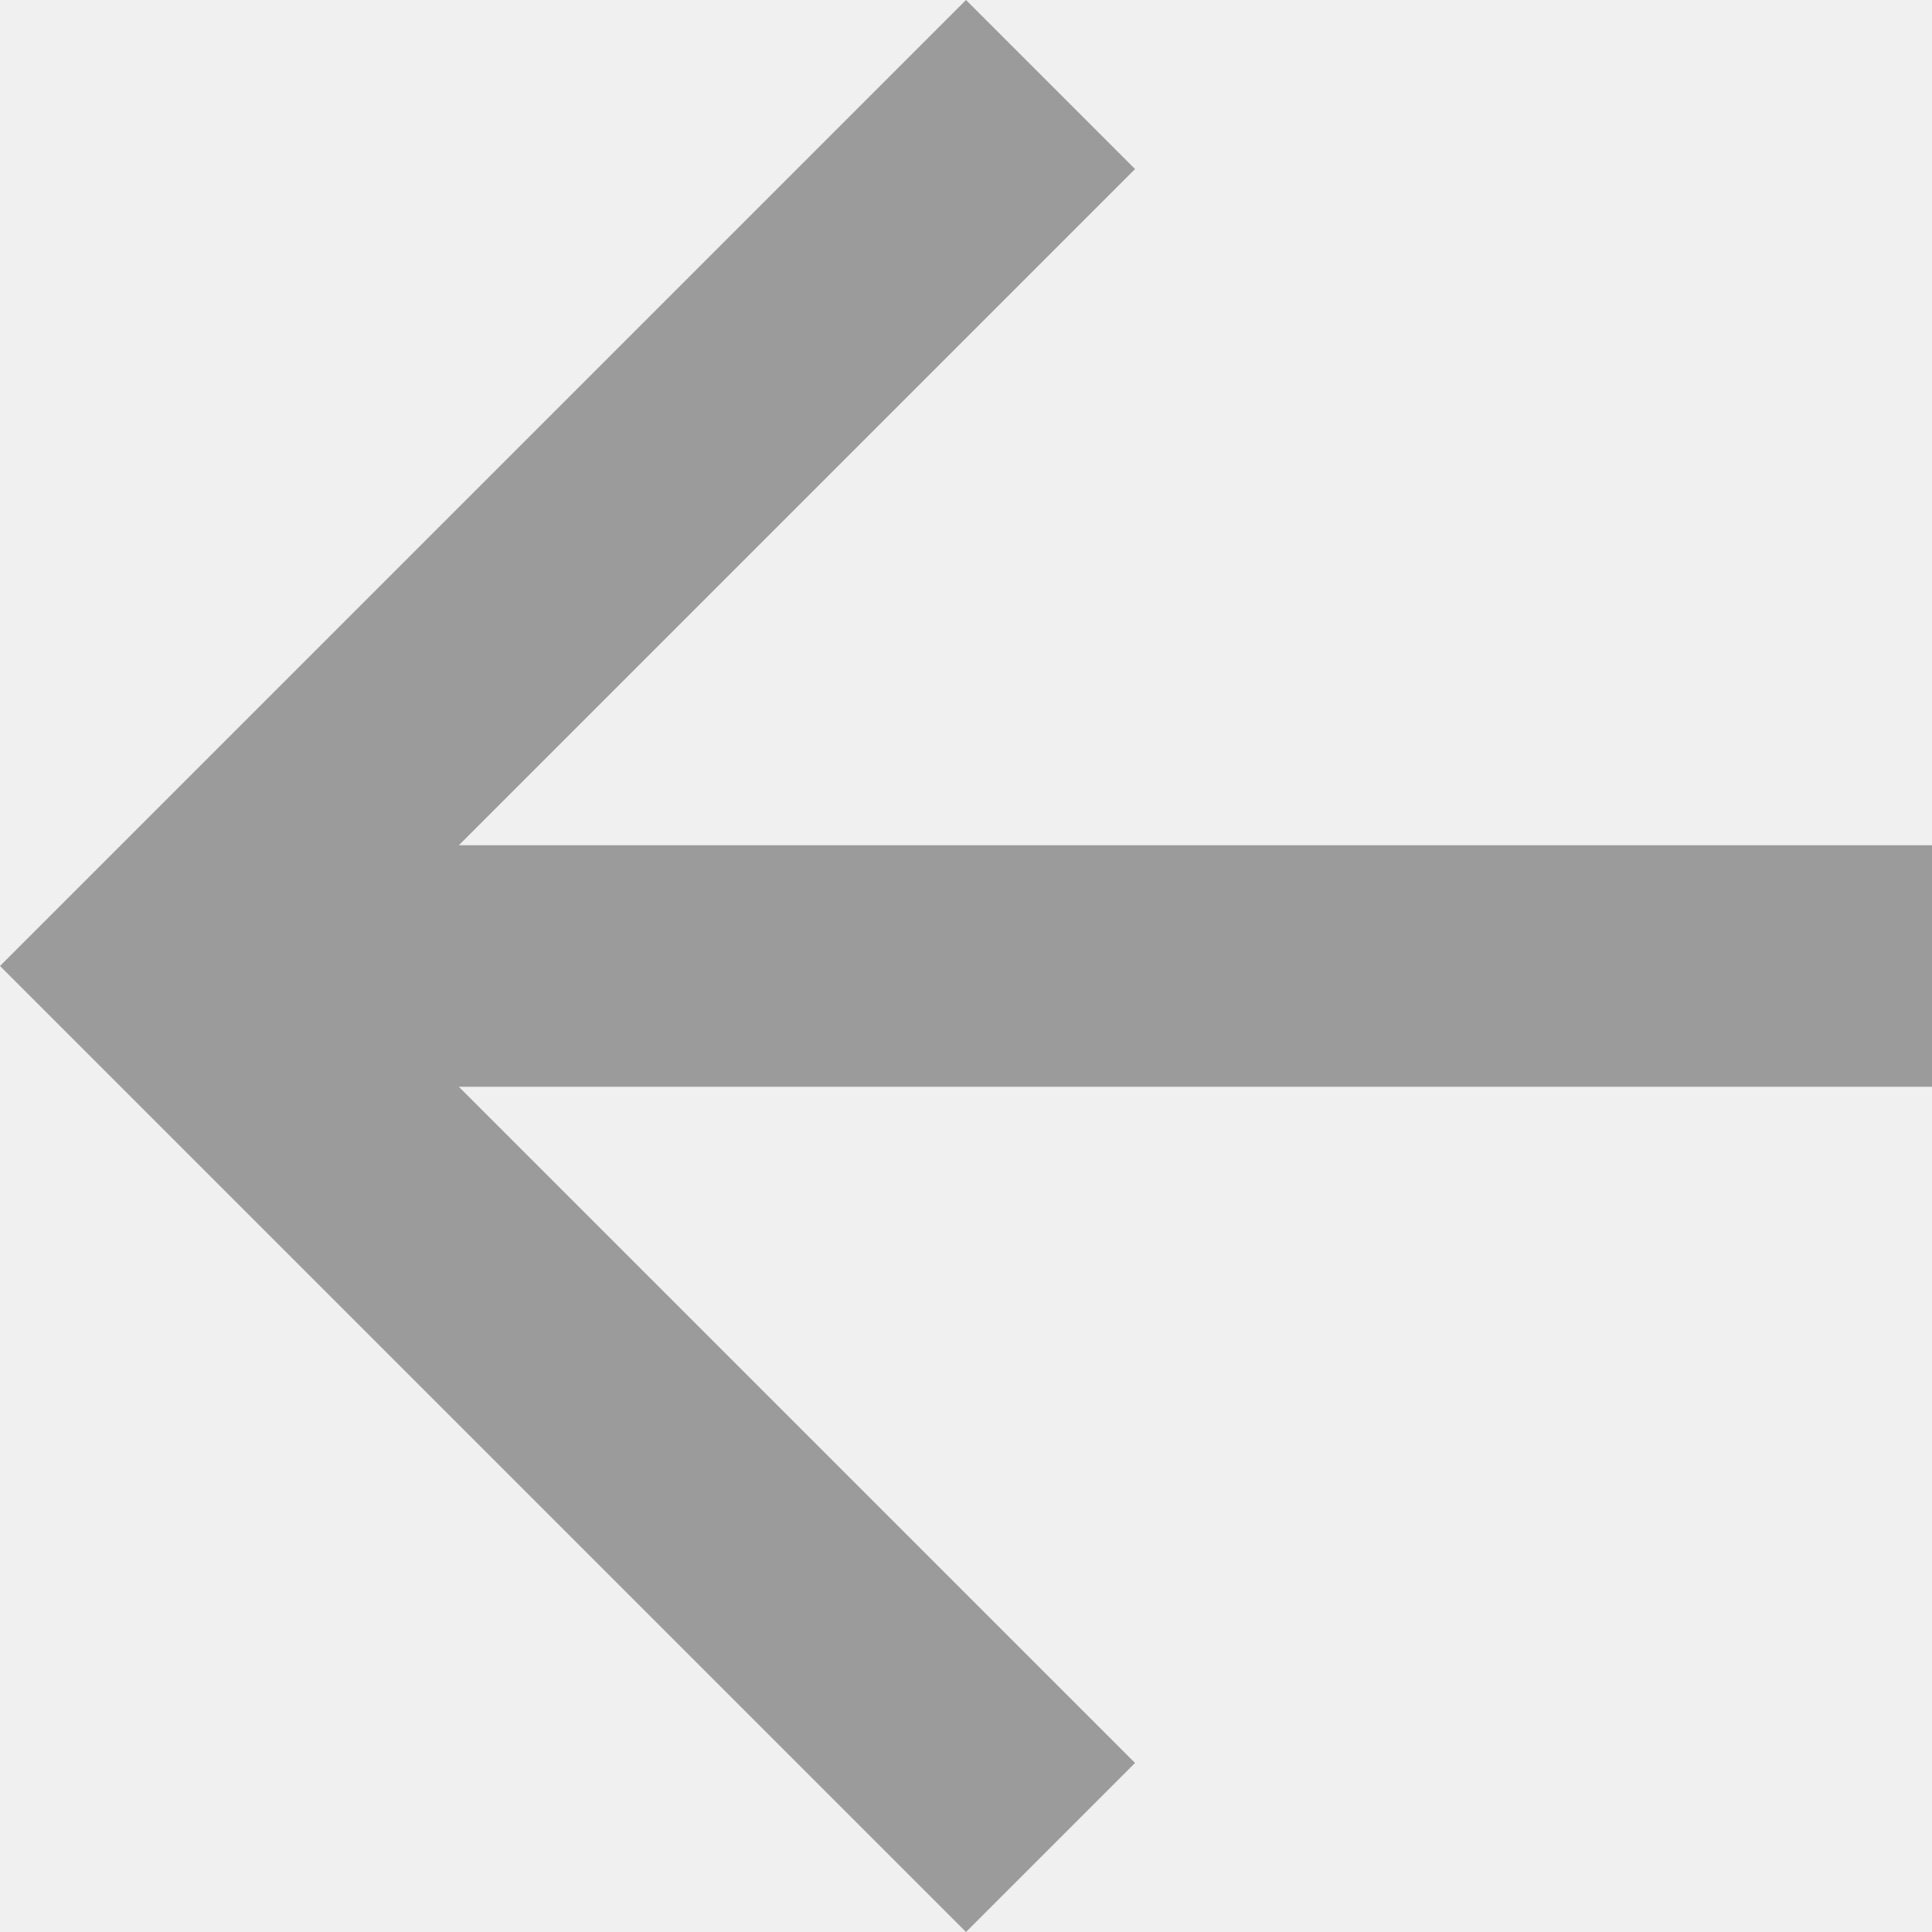
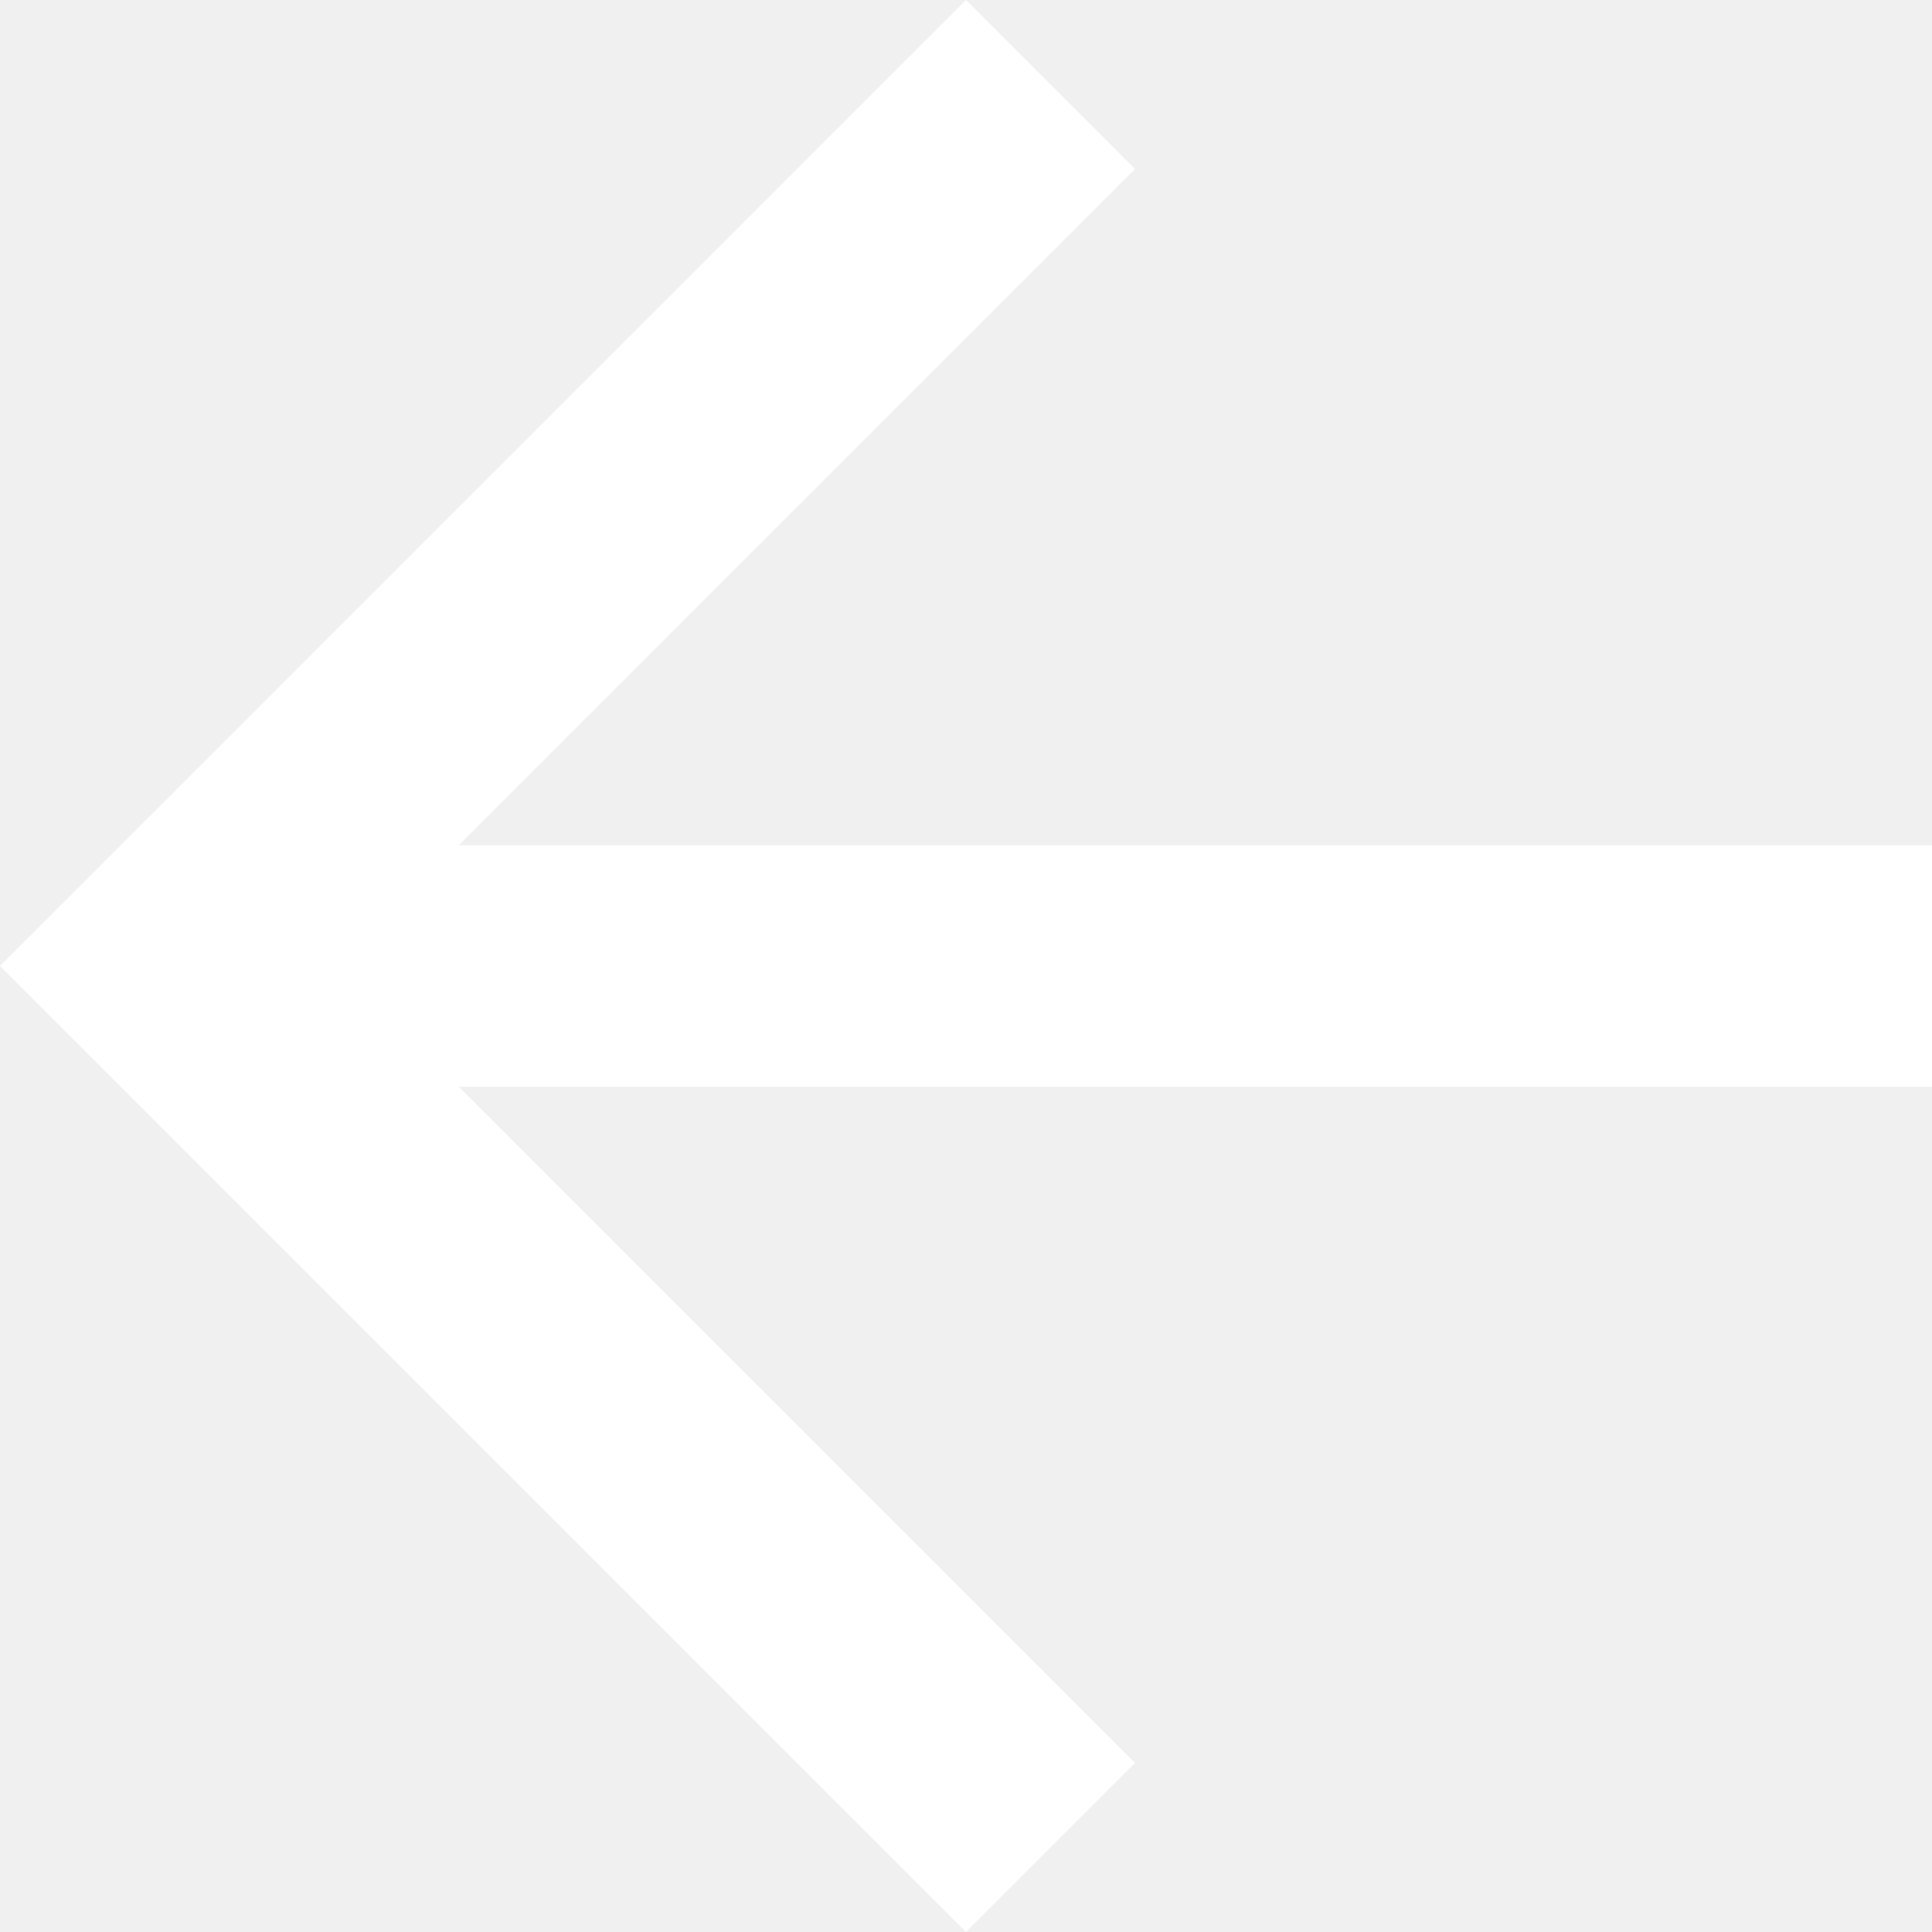
<svg xmlns="http://www.w3.org/2000/svg" width="16px" height="16px" viewBox="0 0 16 16" version="1.1">
  <defs />
  <g id="Hero-Explorations---Desktop-^JH" stroke="none" stroke-width="1" fill="none" fill-rule="evenodd" opacity="1">
-     <g id="Material/Icons-black/arrow-back" fill="#9B9B9B">
+     <g id="Material/Icons-black/arrow-back" fill="#FFFFFF">
      <polygon id="Shape" points="16 7 3.8 7 9.4 1.4 8 0 0 8 8 16 9.4 14.6 3.8 9 16 9" />
    </g>
  </g>
</svg>
